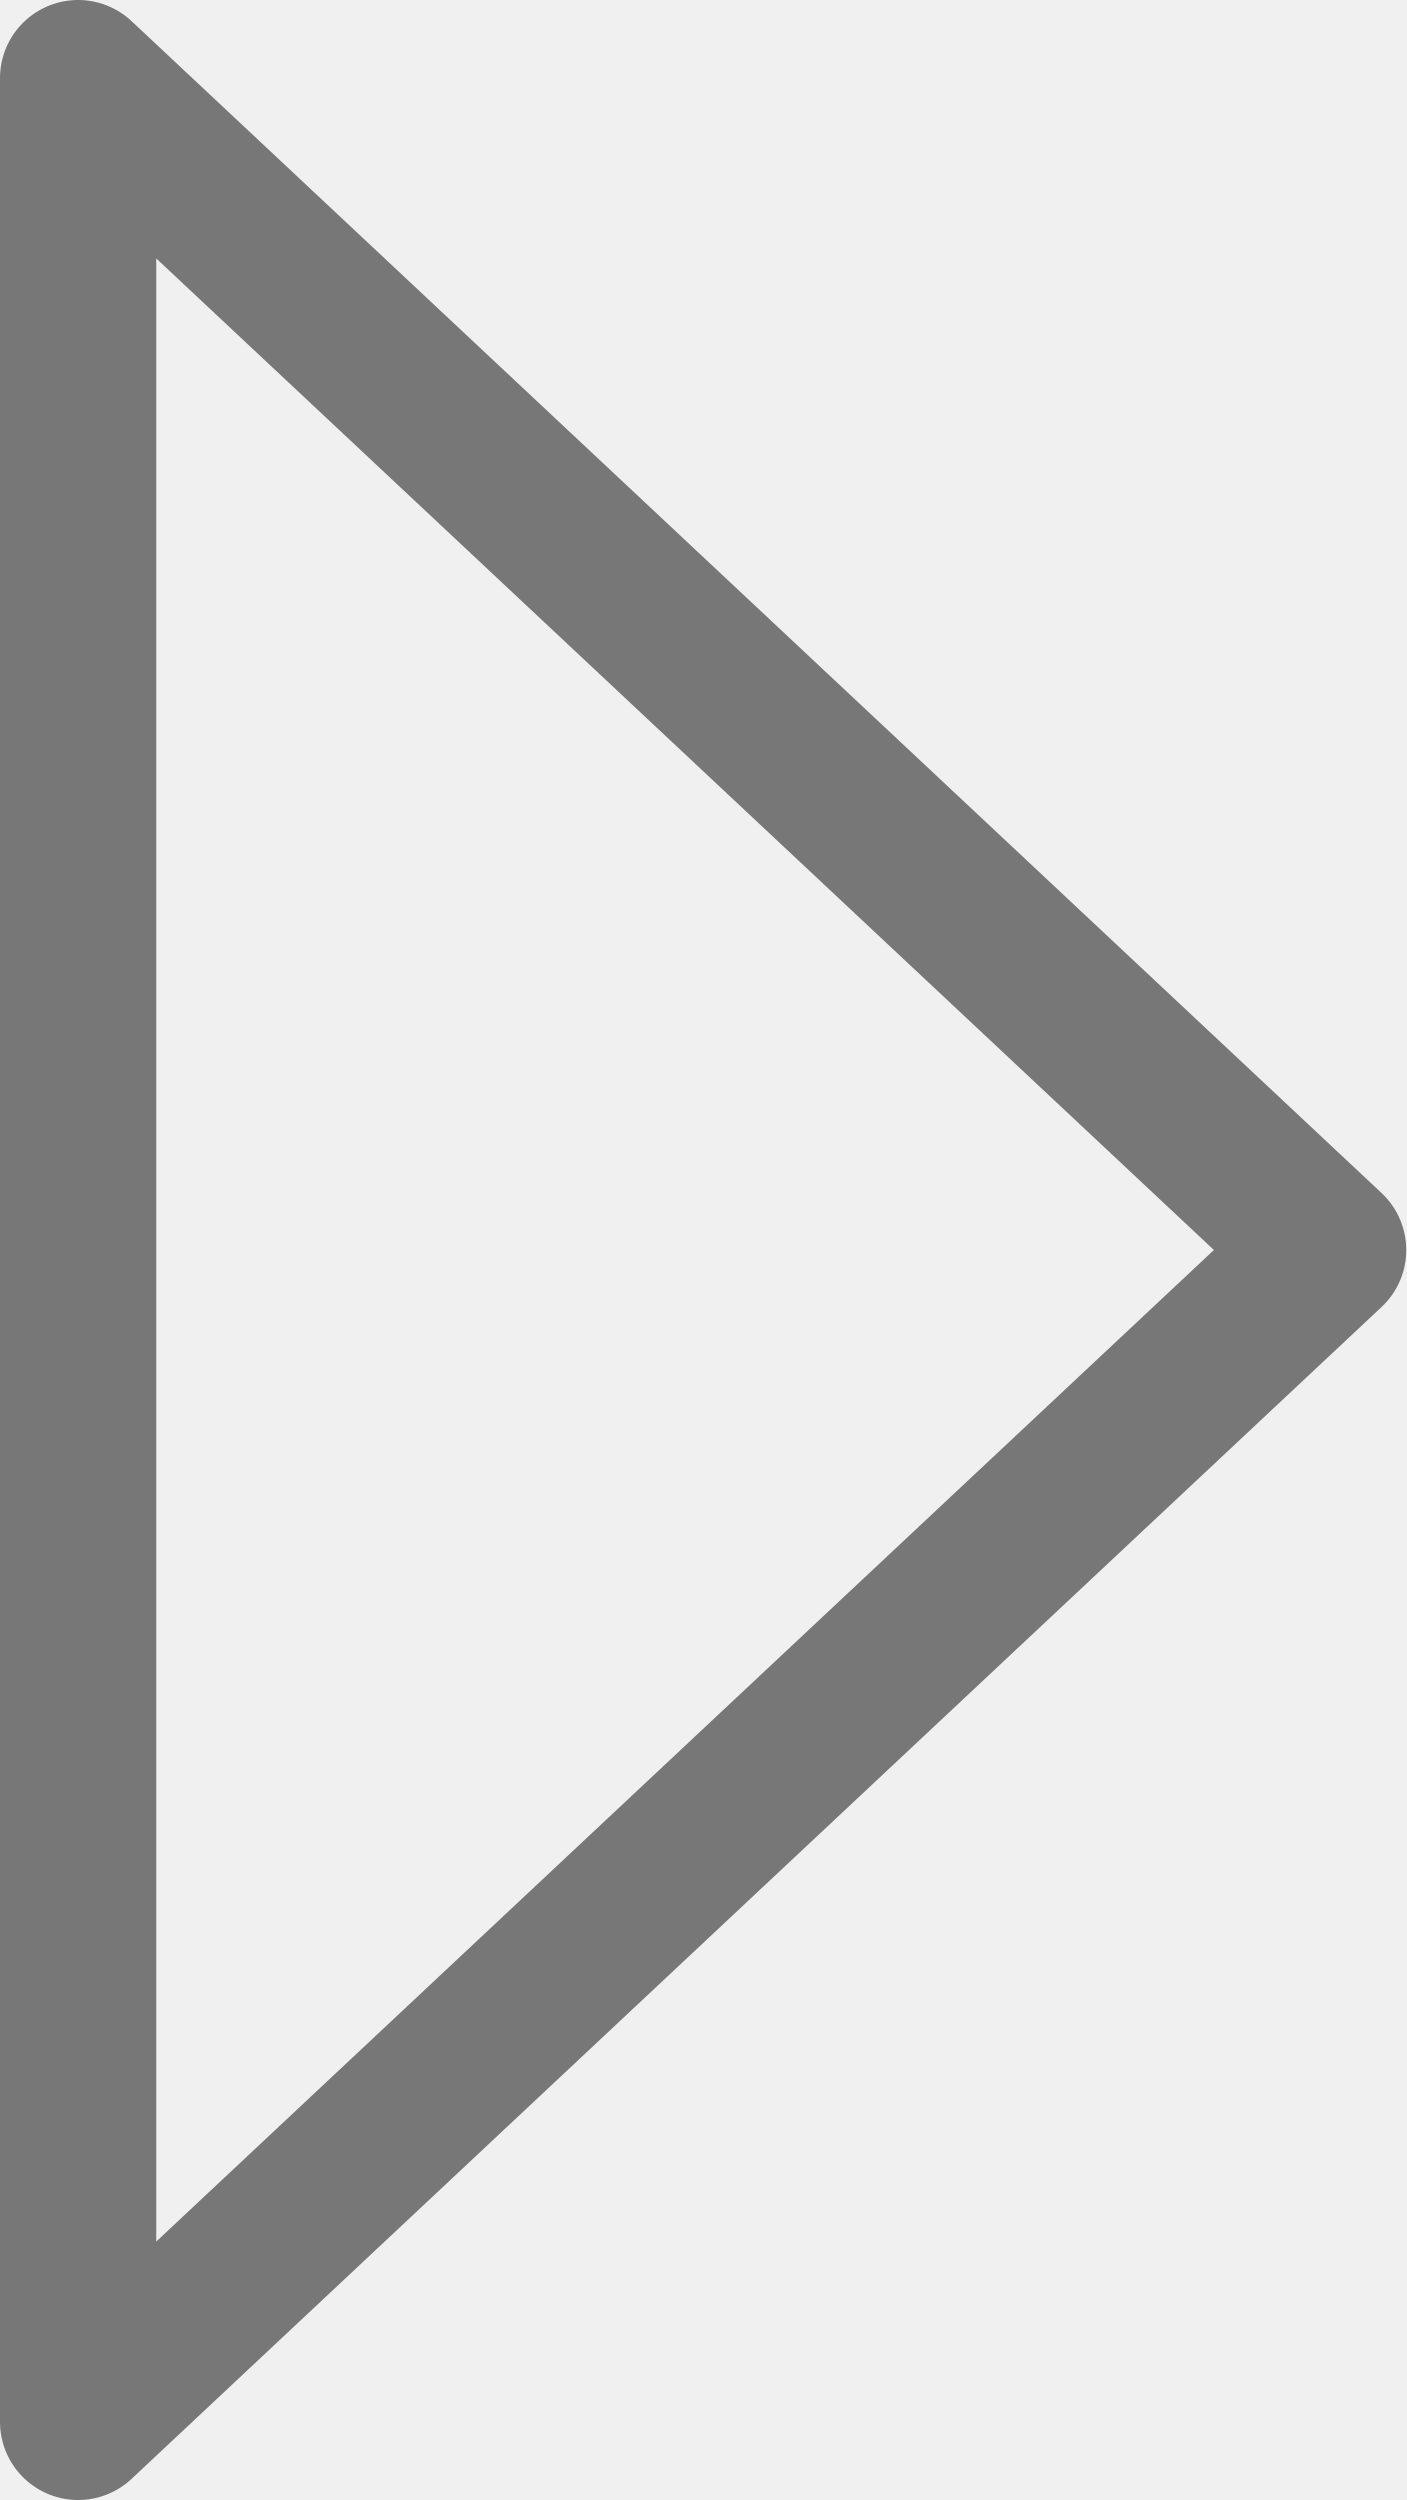
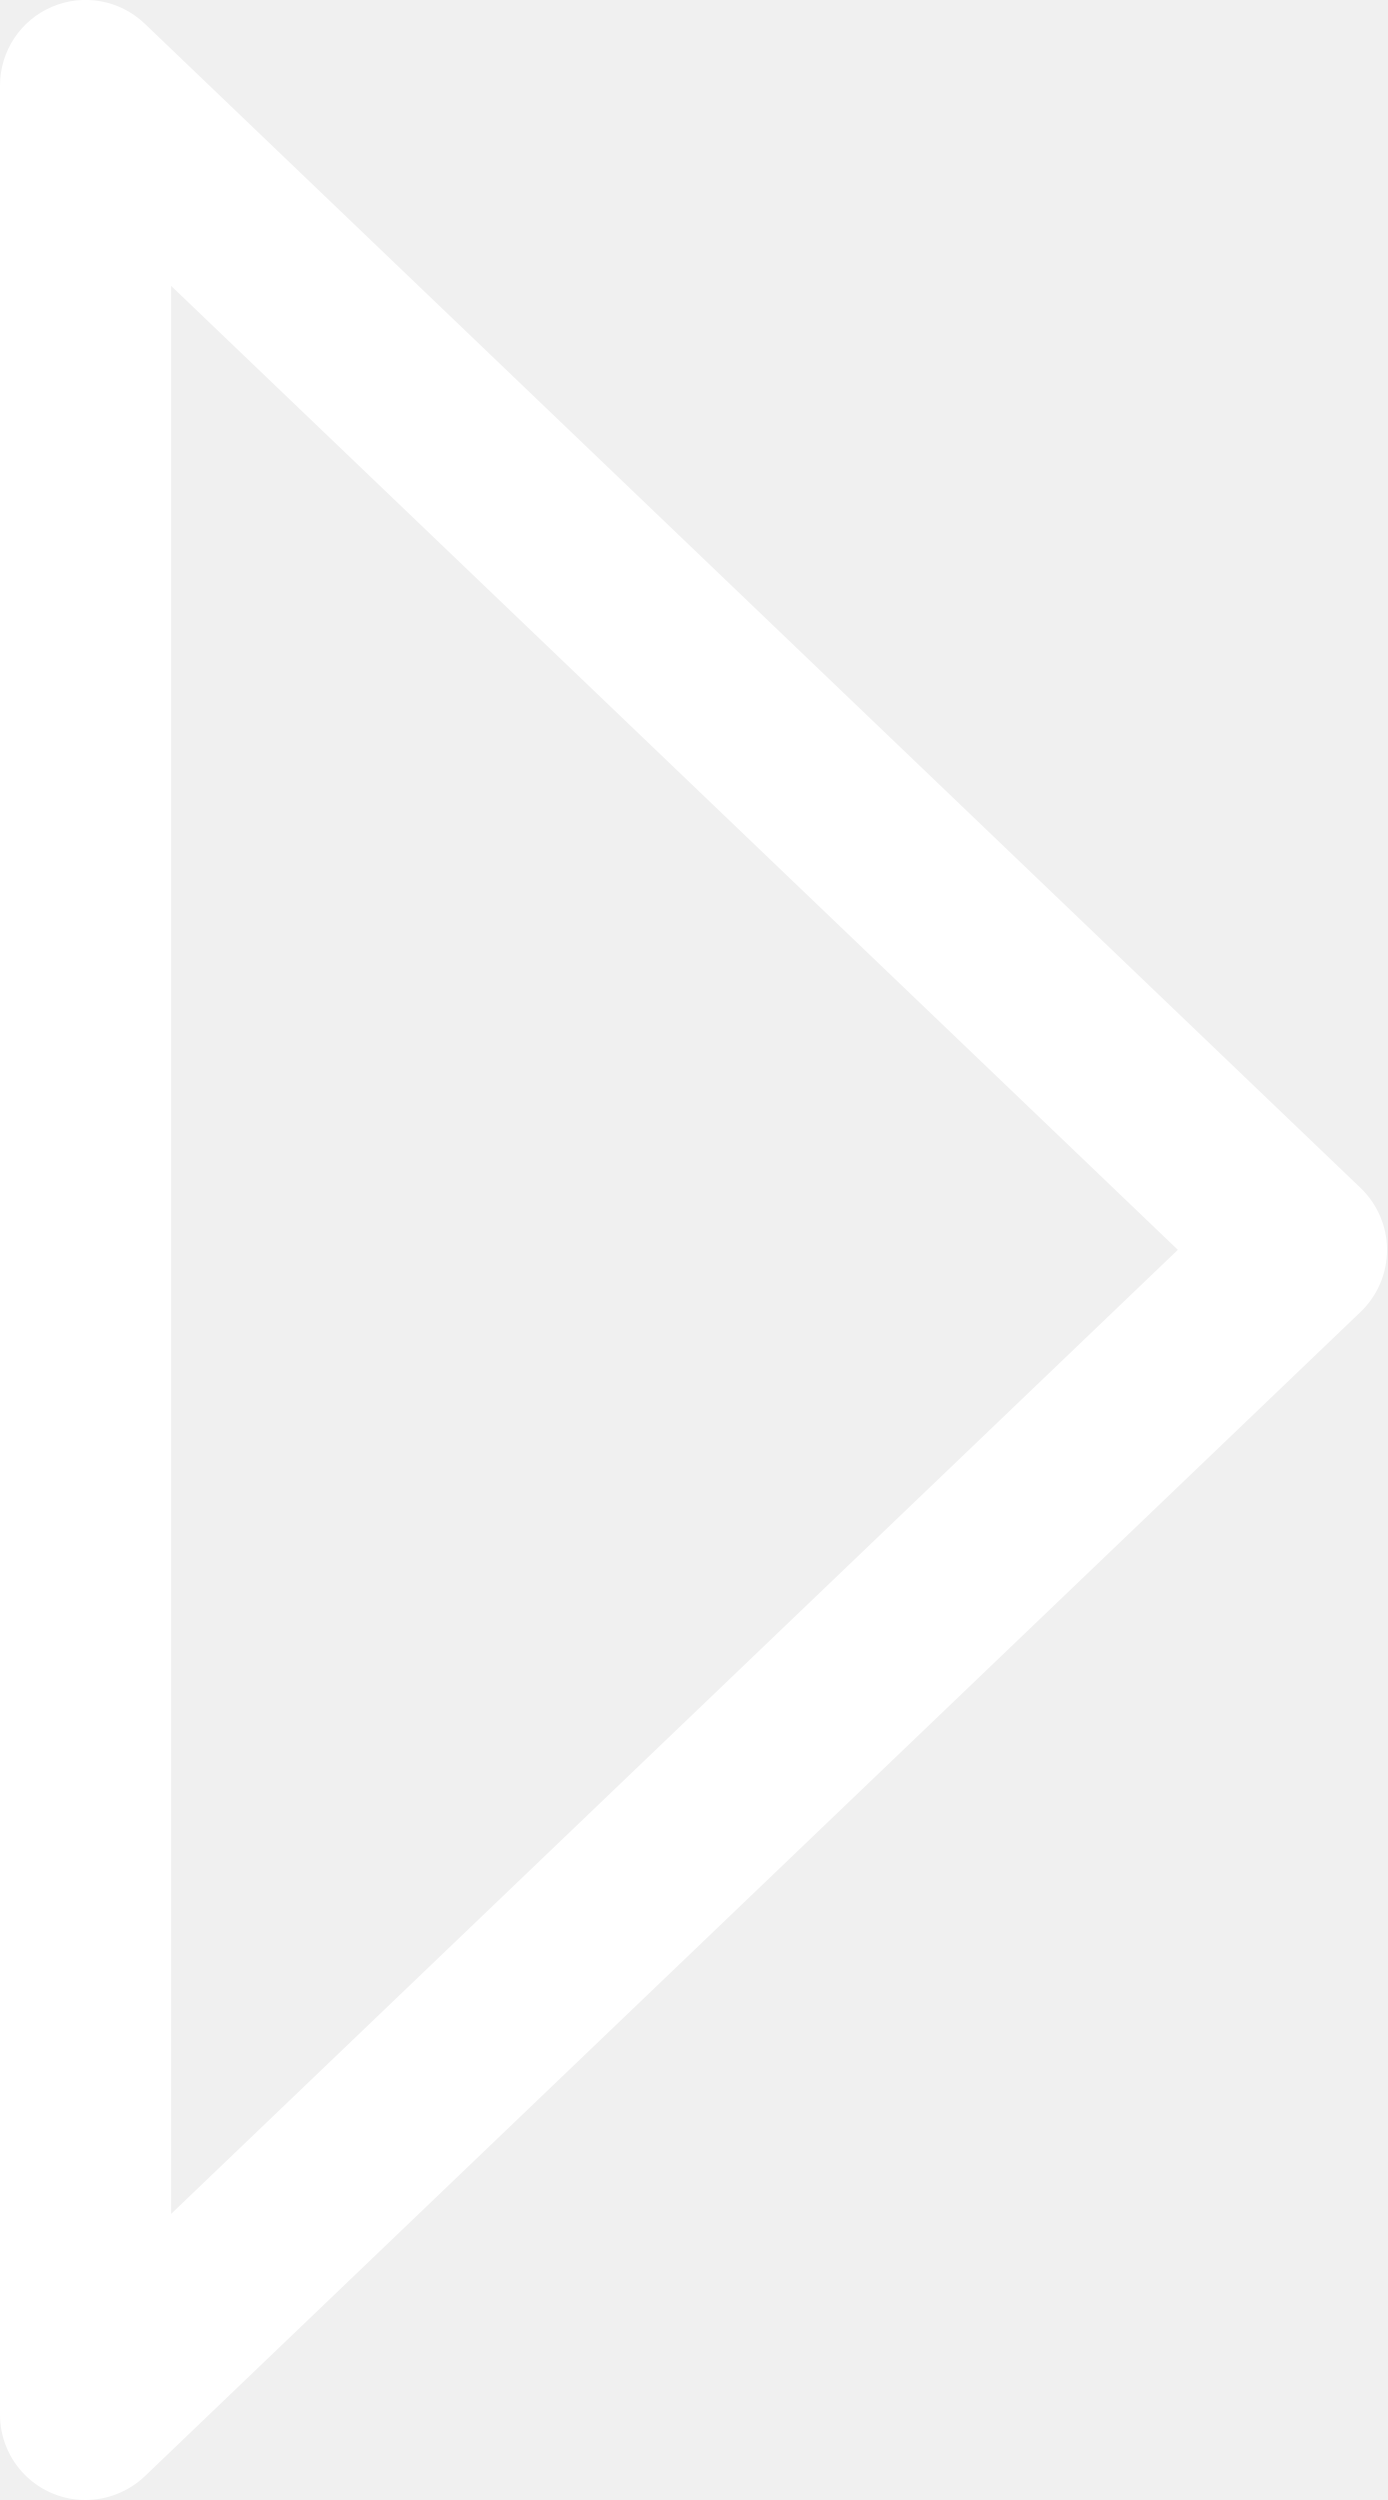
- <svg xmlns="http://www.w3.org/2000/svg" width="36" height="64" version="1.1" viewBox="0 0 36 64">
-   <path d="m2 2 l32 30 l-32 30 z" fill="none" stroke="#777" stroke-linejoin="round" stroke-width="4" />
+ <svg xmlns="http://www.w3.org/2000/svg" width="12.158" height="21.913">
+   <path fill="#fff" d="M.75 21.913a.748.748 0 0 1-.75-.75V.75A.75.75 0 0 1 1.269.208l10.658 10.206a.752.752 0 0 1 0 1.084L1.269 21.705a.758.758 0 0 1-.519.208zM1.5 2.506v16.899l8.824-8.45L1.5 2.506z" />
</svg>
